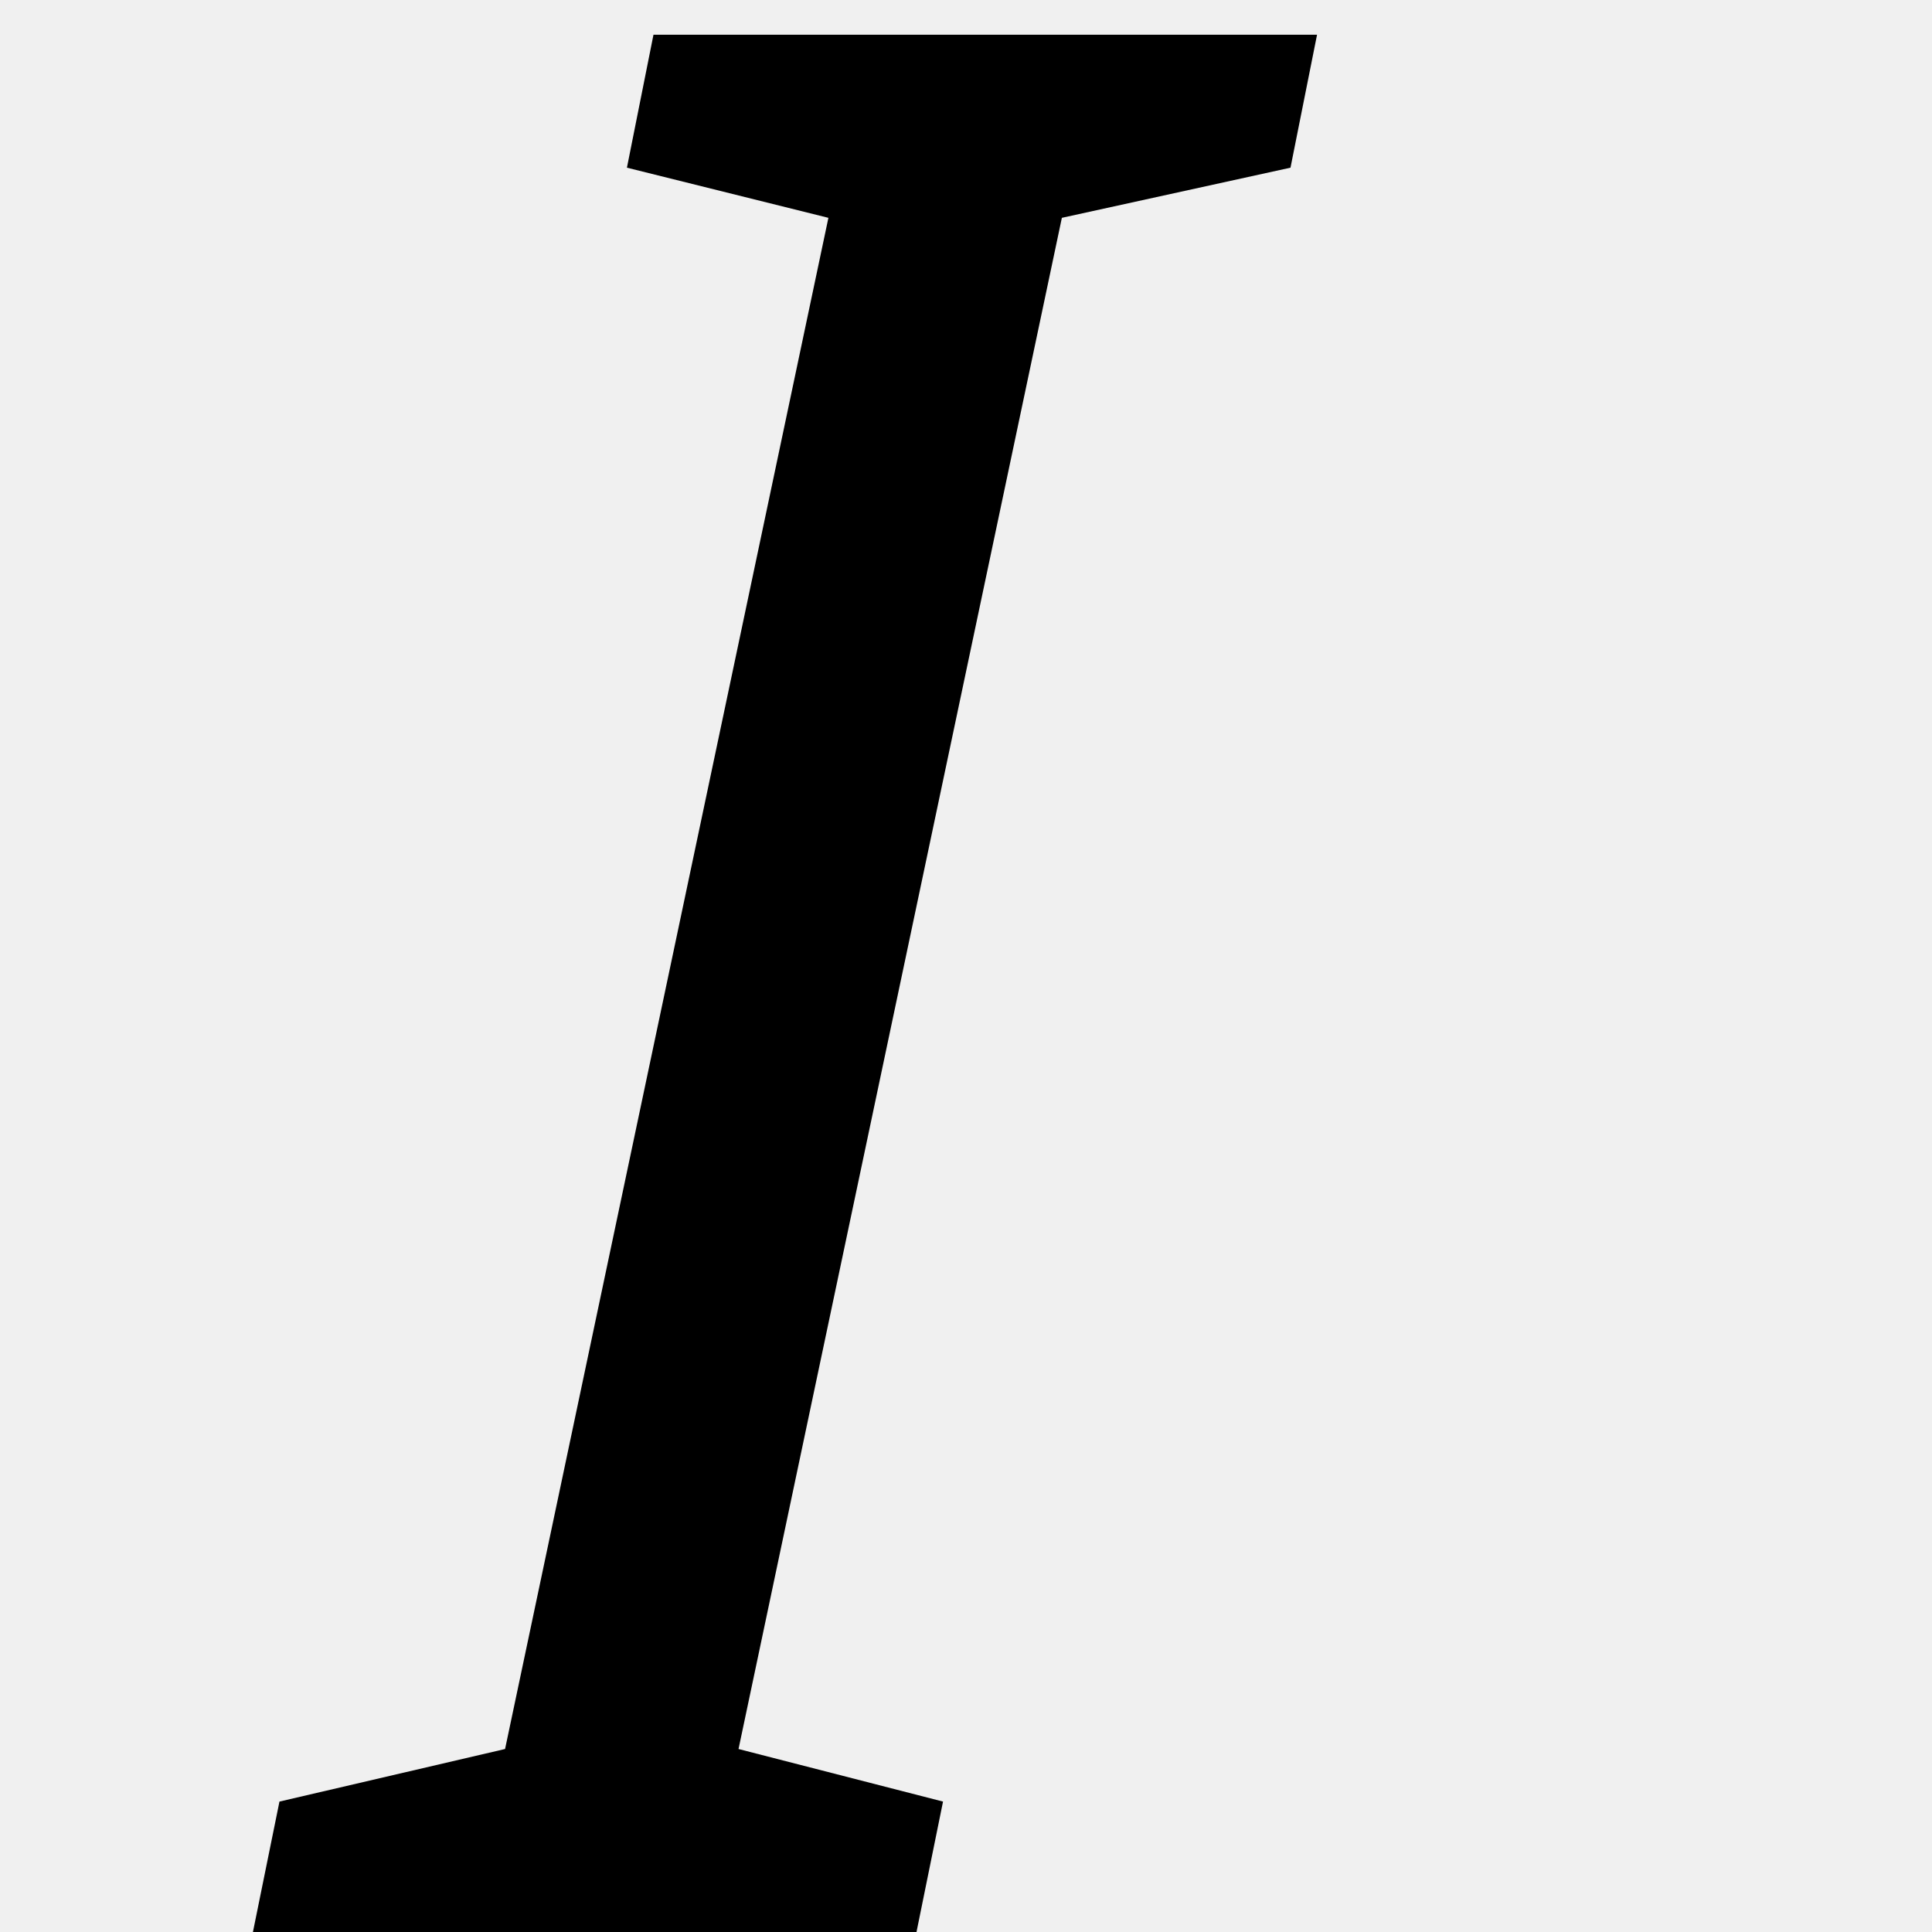
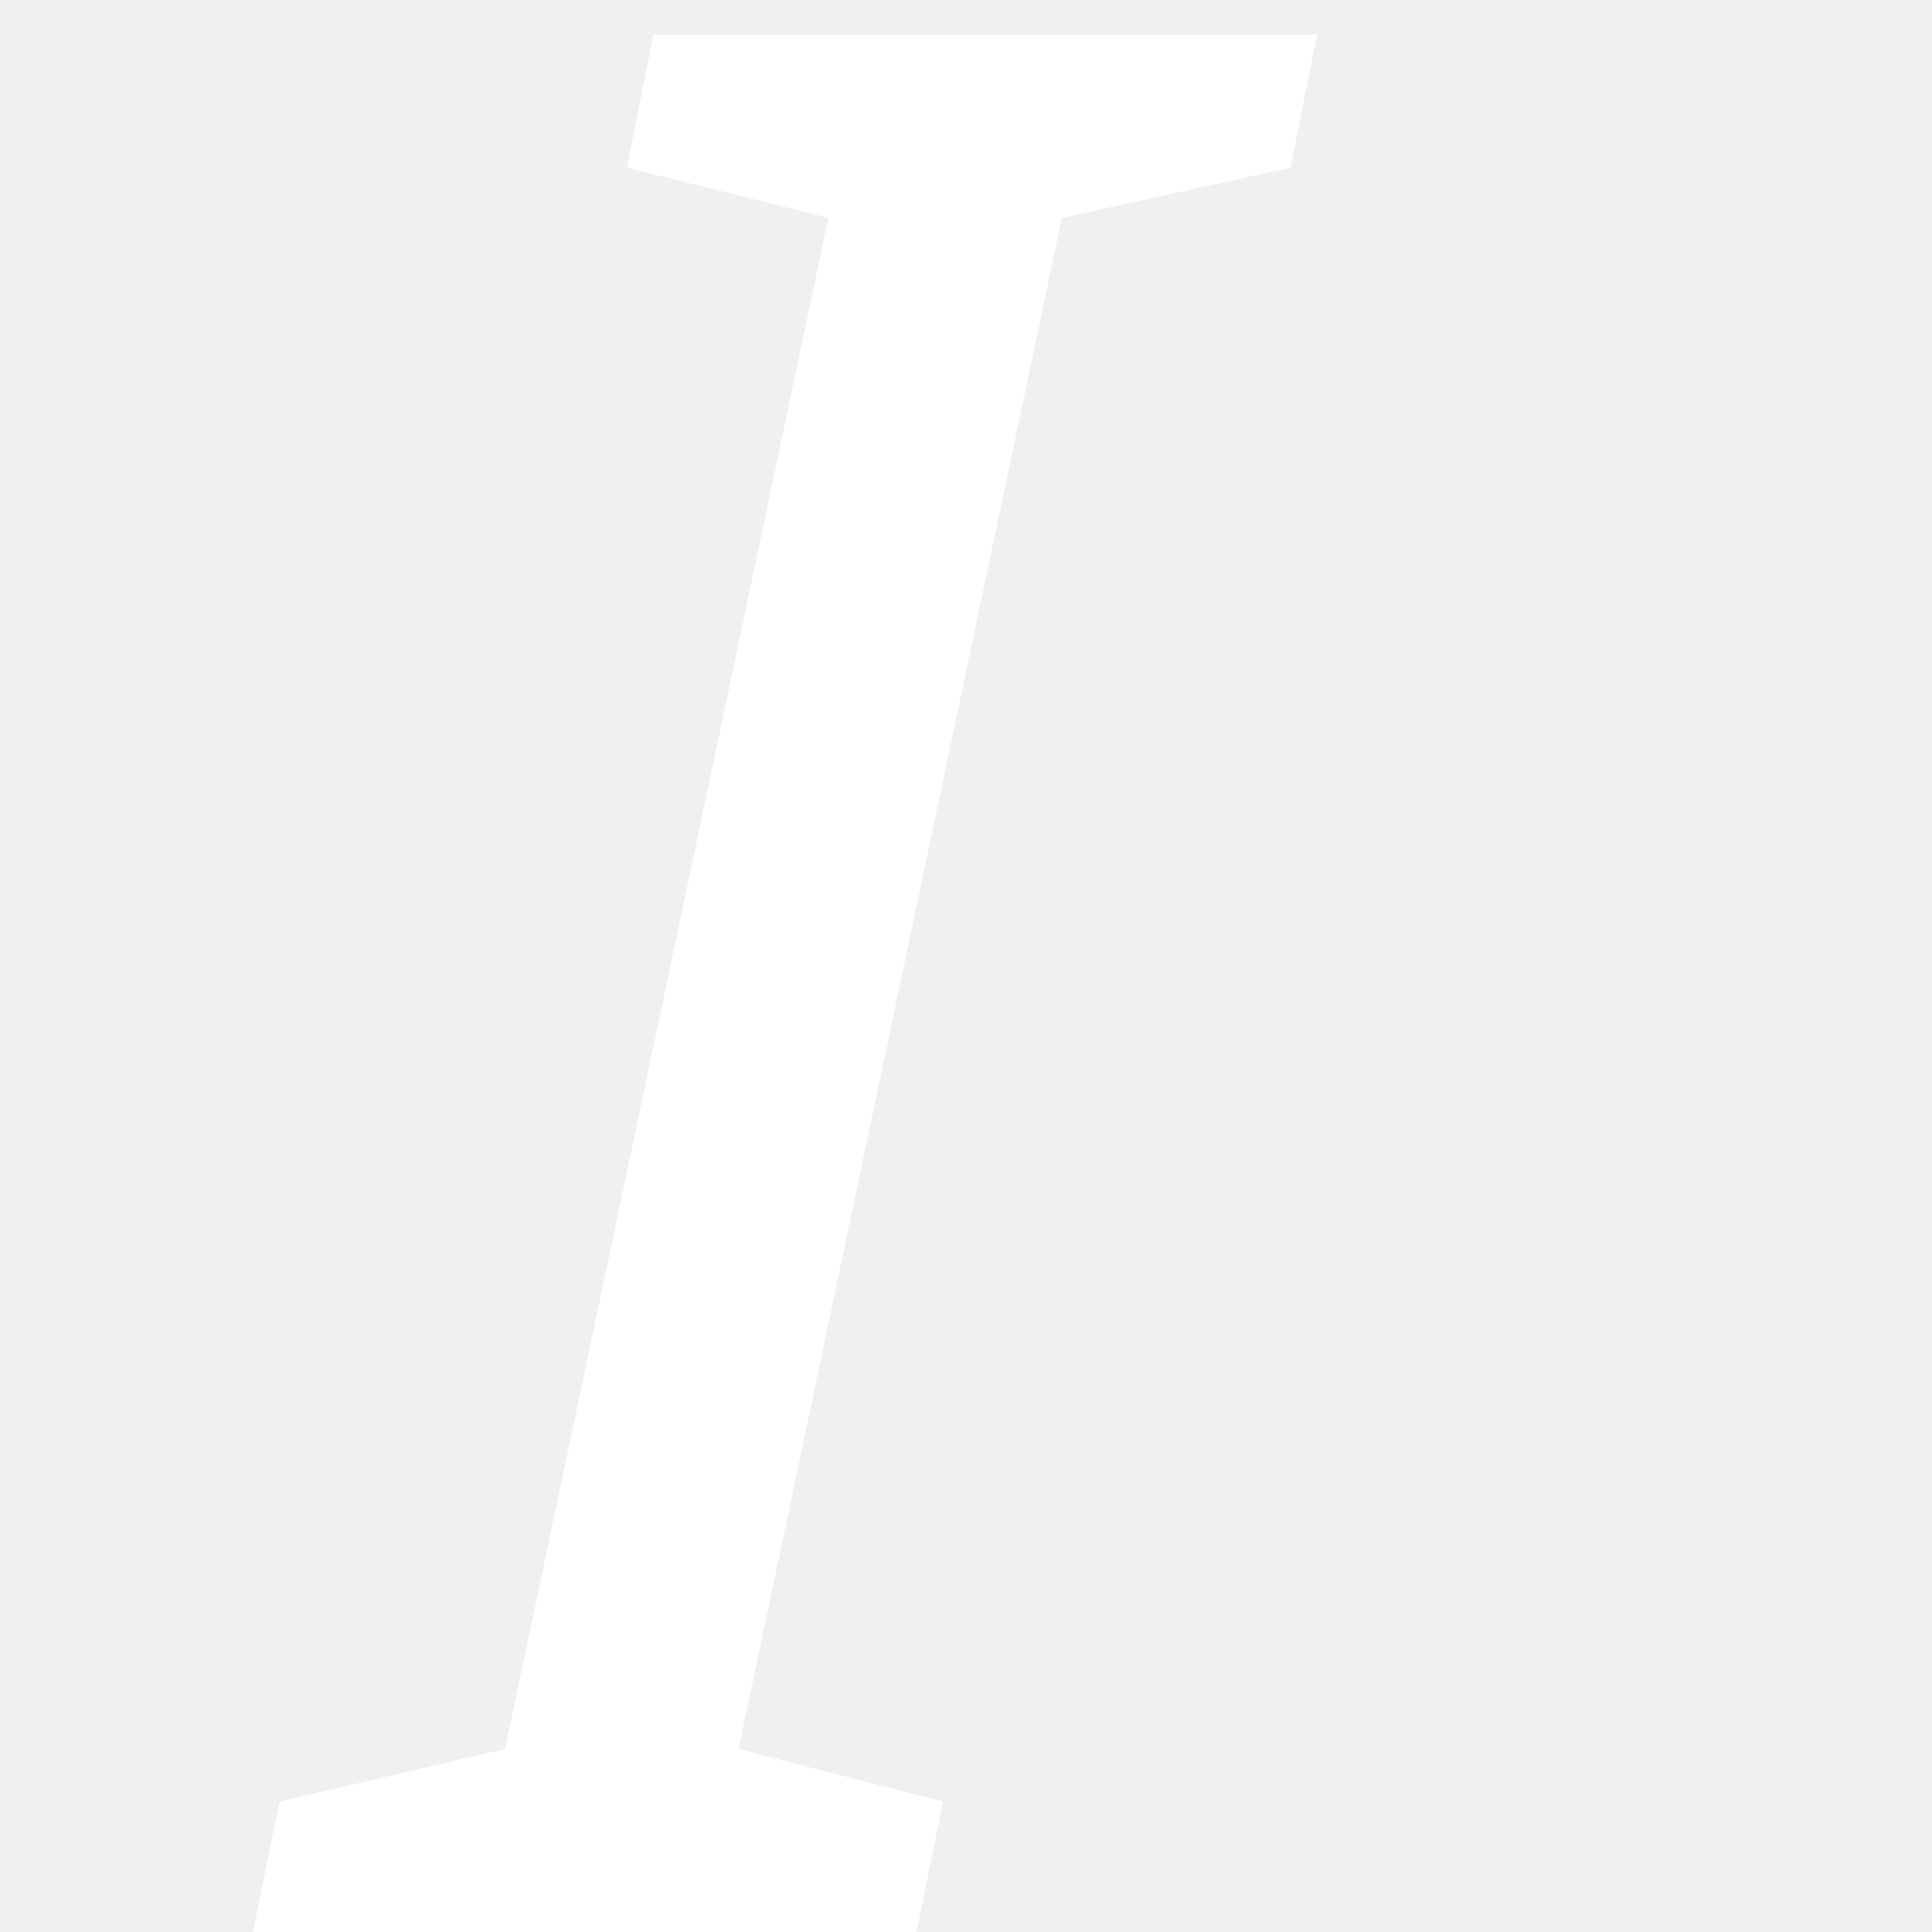
<svg xmlns="http://www.w3.org/2000/svg" width="50mm" height="50mm" viewBox="0 0 50 50" version="1.1" id="svg5">
  <defs id="defs2" />
  <g id="layer1">
-     <text xml:space="preserve" style="font-style:italic;font-variant:normal;font-weight:normal;font-stretch:normal;font-size:68.714px;font-family:sans-serif;-inkscape-font-specification:'sans-serif Italic';fill:#000000;fill-opacity:1;stroke-width:5.726" x="7.925" y="49.958" id="text113" transform="scale(0.9991673,1.000833)">
-       <tspan id="tspan111" style="font-style:italic;font-variant:normal;font-weight:normal;font-stretch:normal;font-size:68.714px;font-family:sans-serif;-inkscape-font-specification:'sans-serif Italic';font-variant-ligatures:normal;font-variant-caps:normal;font-variant-numeric:normal;font-variant-east-asian:normal;fill:#000000;fill-opacity:1;stroke-width:5.726" x="7.925" y="49.958">I</tspan>
+     <text xml:space="preserve" style="font-style:italic;font-variant:normal;font-weight:normal;font-stretch:normal;font-size:68.714px;font-family:sans-serif;-inkscape-font-specification:'sans-serif Italic';fill:#ffffff;fill-opacity:1;stroke-width:5.726;" x="7.925" y="49.958" id="text113" transform="scale(0.9991673,1.000833)">
+       <tspan id="tspan111" style="font-style:italic;font-variant:normal;font-weight:normal;font-stretch:normal;font-size:68.714px;font-family:sans-serif;-inkscape-font-specification:'sans-serif Italic';font-variant-ligatures:normal;font-variant-caps:normal;font-variant-numeric:normal;font-variant-east-asian:normal;fill:#ffffff;fill-opacity:1;stroke-width:5.726;" x="7.925" y="49.958">I</tspan>
    </text>
  </g>
</svg>
